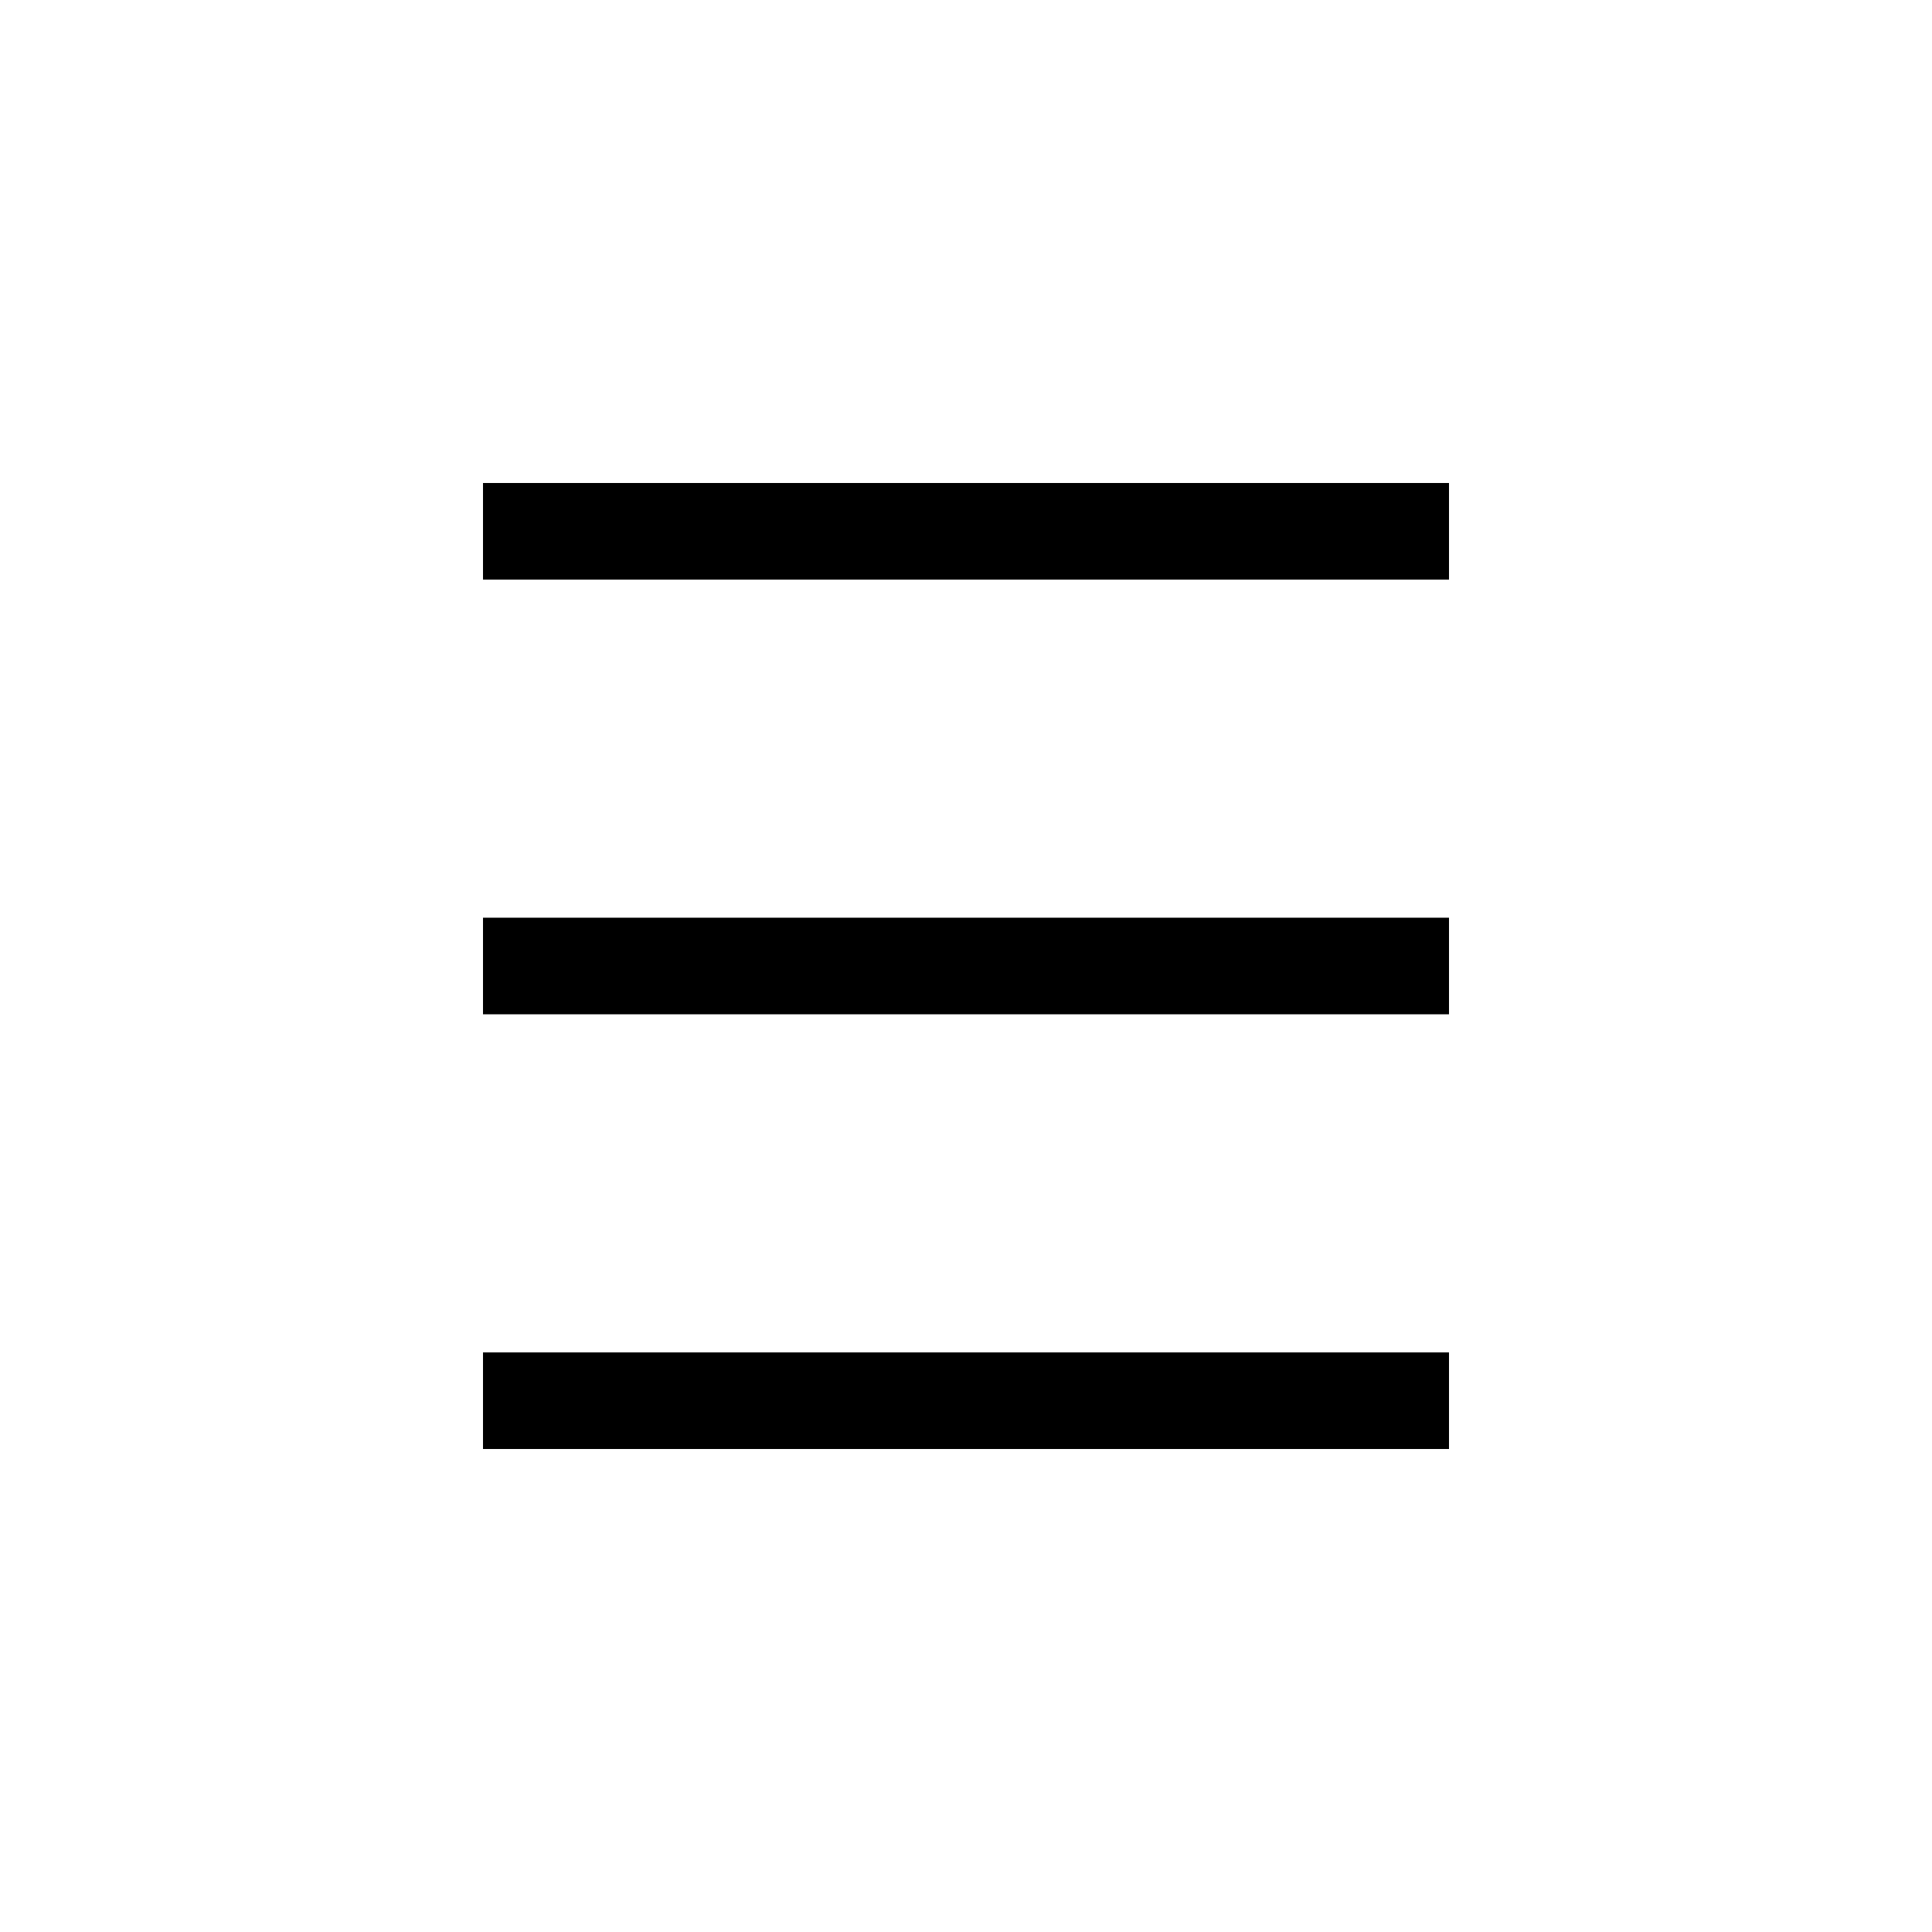
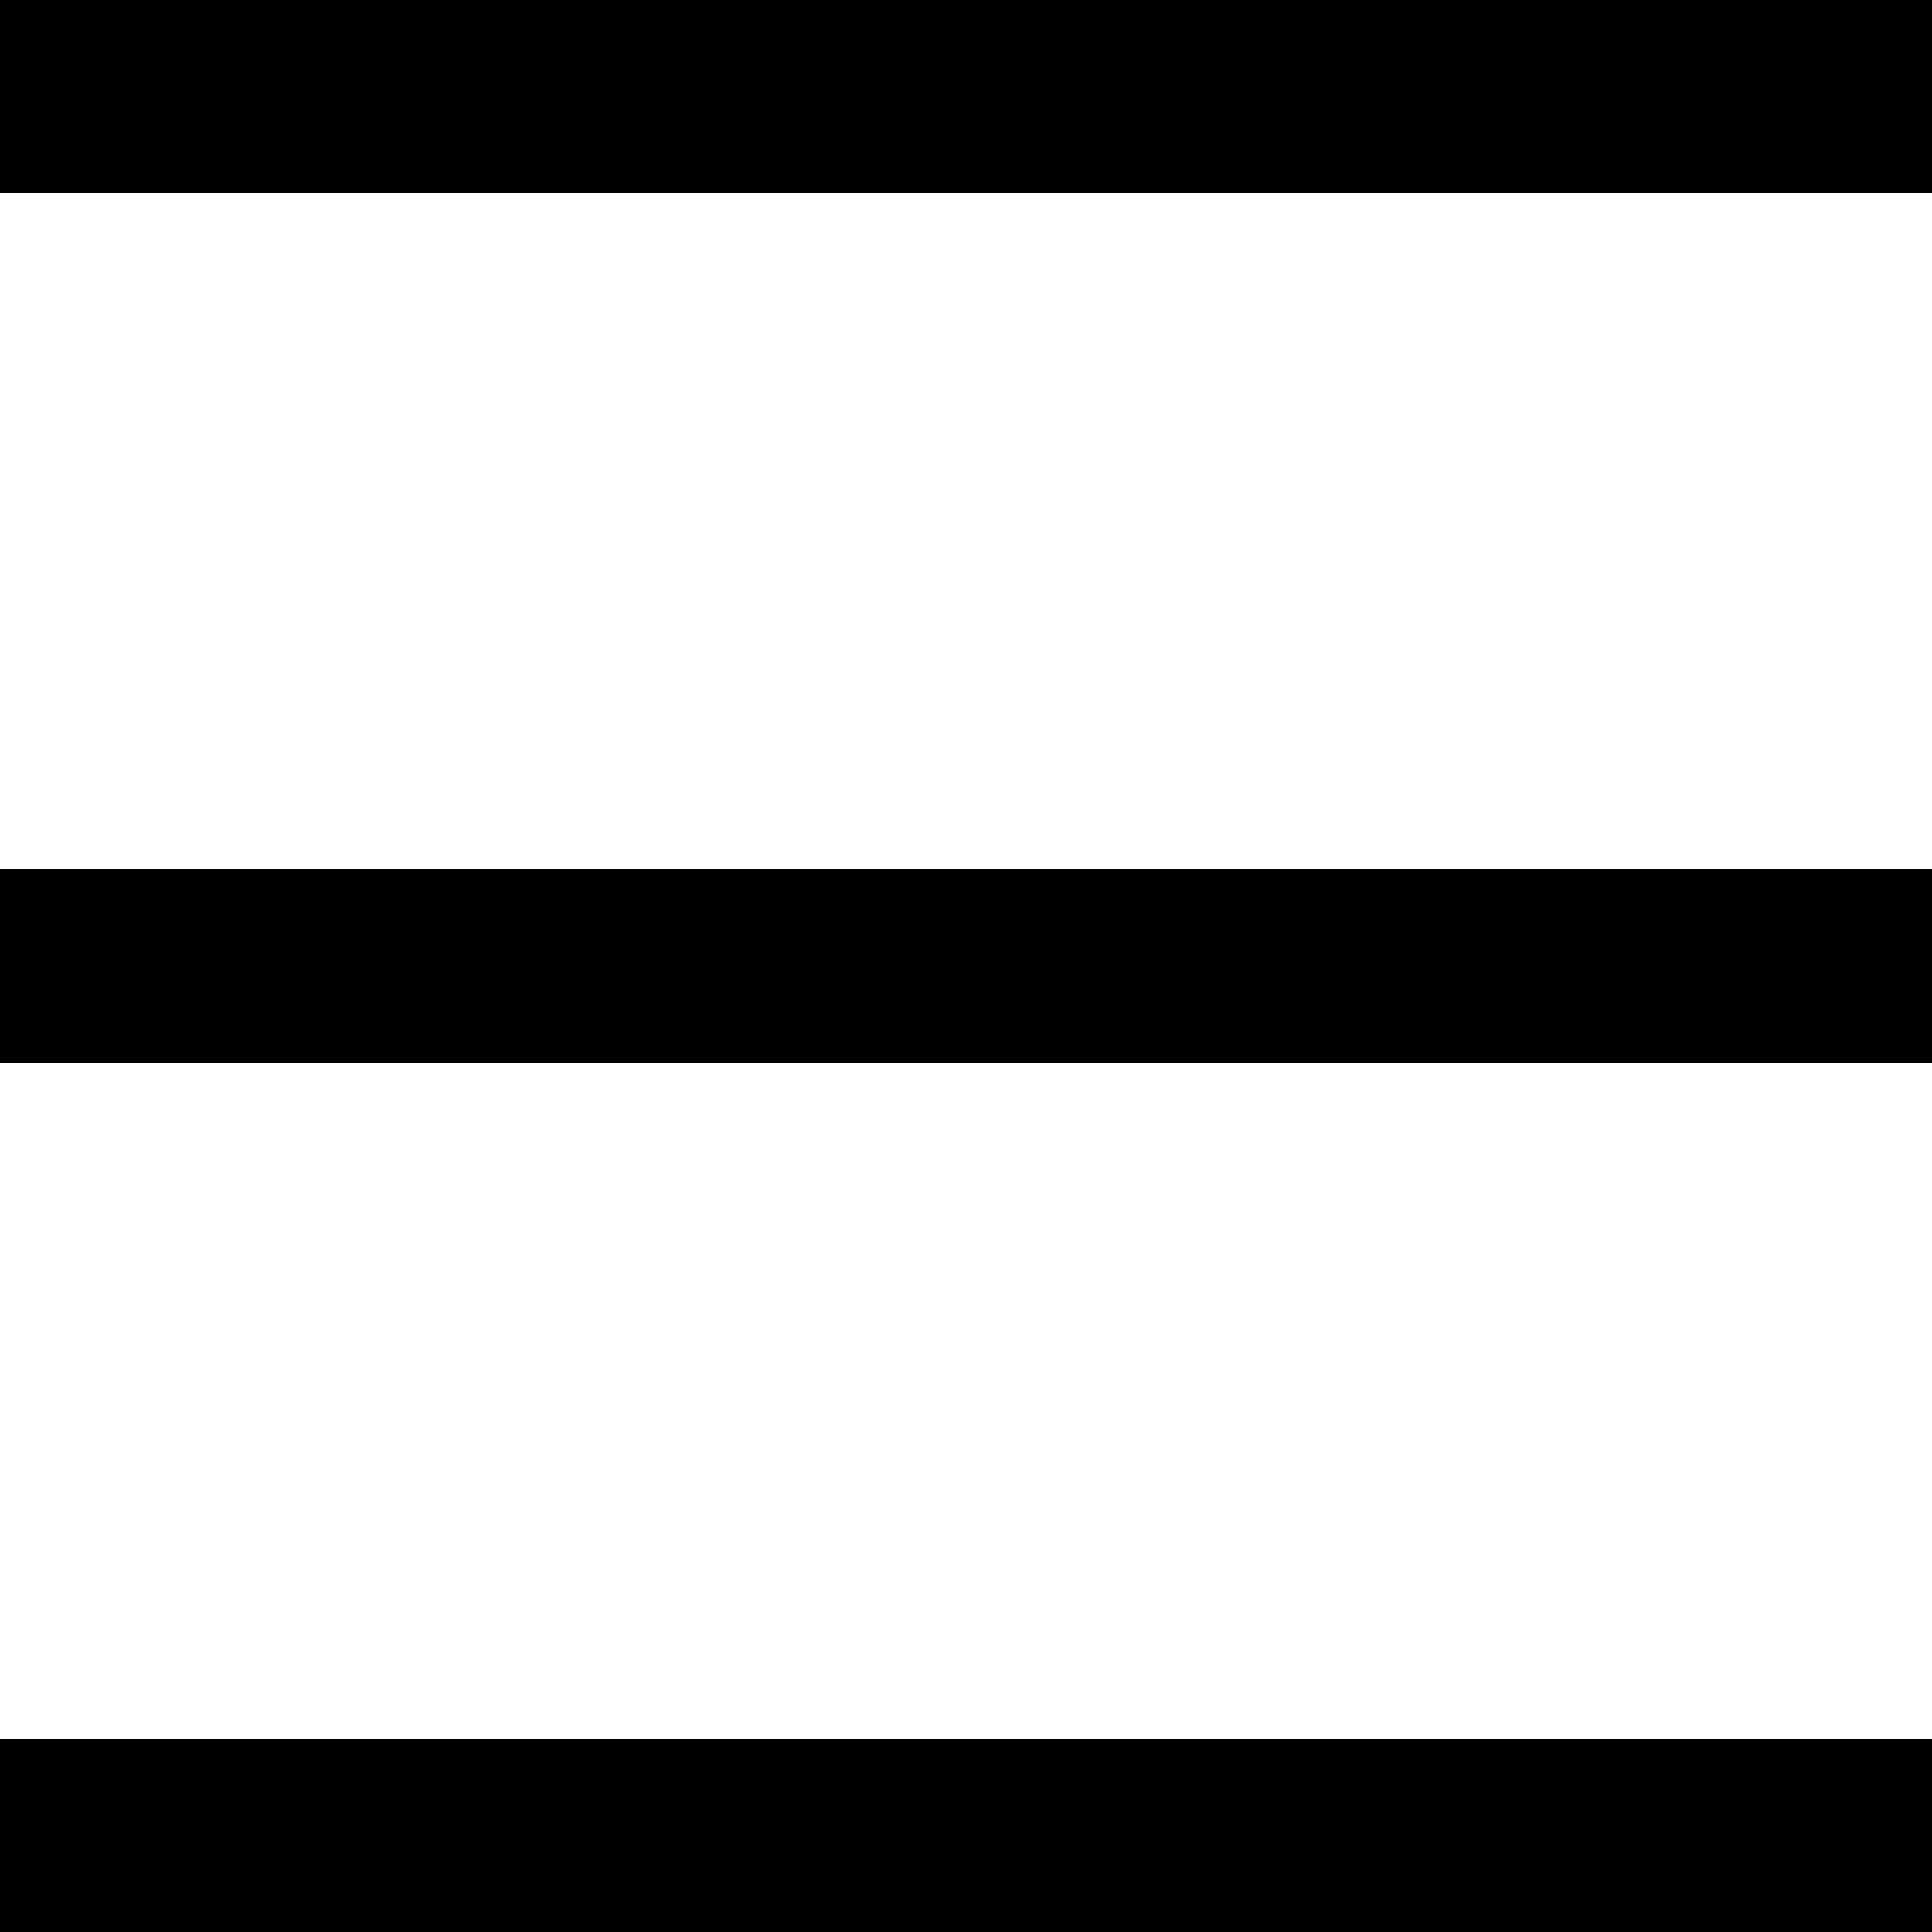
- <svg xmlns="http://www.w3.org/2000/svg" version="1.1" id="Layer_1" x="0px" y="0px" width="200px" height="200px" viewBox="0 0 200 200" enable-background="new 0 0 200 200" xml:space="preserve">
+ <svg xmlns="http://www.w3.org/2000/svg" version="1.1" id="Layer_1" x="0px" y="0px" width="50px" height="50px" viewBox="75 75 50 50" enable-background="new 75 75 50 50" xml:space="preserve">
  <g>
-     <rect x="50" y="50" width="100" height="10" />
-     <rect x="50" y="95" width="100" height="10" />
-     <rect x="50" y="140" width="100" height="10" />
+     <rect x="75" y="75" width="50" height="5" />
+     <rect x="75" y="97.5" width="50" height="5" />
+     <rect x="75" y="120" width="50" height="5" />
  </g>
</svg>
